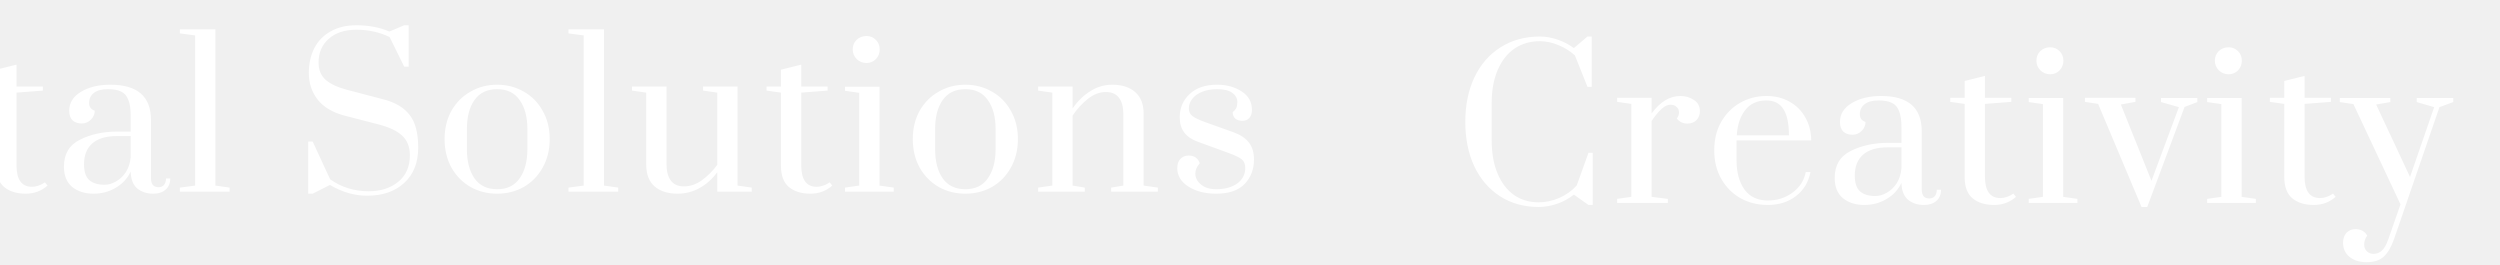
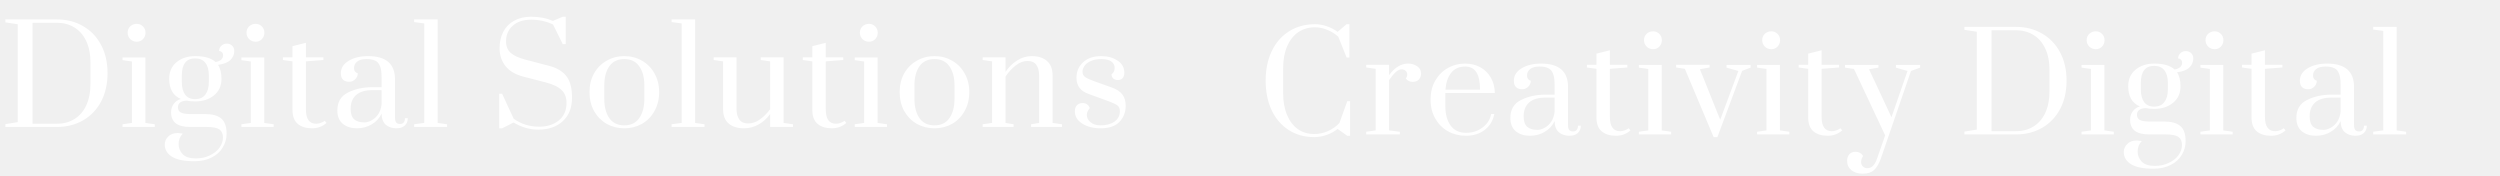
- <svg xmlns="http://www.w3.org/2000/svg" width="887" height="94" viewBox="0 0 887 94" fill="none">
-   <path d="M545.952 73.44C540.72 73.44 536.136 72.168 532.2 69.624C528.264 67.08 525.216 63.528 523.056 58.968C520.944 54.408 519.888 49.152 519.888 43.2C519.888 37.248 520.968 31.992 523.128 27.432C525.336 22.824 528.432 19.272 532.416 16.776C536.448 14.232 541.08 12.96 546.312 12.96C548.376 12.96 550.464 13.32 552.576 14.04C554.736 14.76 556.68 15.768 558.408 17.064L563.232 12.96H564.744V30.816H563.232L558.768 19.656C557.088 18.12 555.12 16.896 552.864 15.984C550.656 15.072 548.472 14.616 546.312 14.616C542.952 14.616 539.976 15.48 537.384 17.208C534.84 18.936 532.848 21.456 531.408 24.768C529.968 28.08 529.248 32.016 529.248 36.576V49.752C529.248 54.312 529.944 58.248 531.336 61.56C532.728 64.872 534.672 67.416 537.168 69.192C539.664 70.92 542.592 71.784 545.952 71.784C548.4 71.784 550.848 71.256 553.296 70.2C555.744 69.096 557.784 67.632 559.416 65.808L563.592 54.216H565.104V72.72H563.592L558.408 69.048C556.68 70.44 554.712 71.52 552.504 72.288C550.296 73.056 548.112 73.44 545.952 73.44ZM573.752 70.56L578.792 69.84V36.864L573.752 36.144V34.704H585.992V40.248C589.016 36.12 592.424 34.056 596.216 34.056C598.04 34.056 599.648 34.536 601.04 35.496C602.432 36.408 603.128 37.728 603.128 39.456C603.128 40.704 602.72 41.76 601.904 42.624C601.088 43.44 600.008 43.848 598.664 43.848C597.128 43.848 595.88 43.248 594.92 42.048C595.448 41.376 595.712 40.656 595.712 39.888C595.712 39.072 595.424 38.424 594.848 37.944C594.32 37.416 593.6 37.152 592.688 37.152C591.68 37.152 590.648 37.632 589.592 38.592C588.536 39.504 587.336 40.944 585.992 42.912V69.84L591.752 70.56V72H573.752V70.56ZM627.221 72.72C623.669 72.72 620.453 71.928 617.573 70.344C614.693 68.712 612.413 66.432 610.733 63.504C609.053 60.576 608.213 57.192 608.213 53.352C608.213 49.512 609.029 46.152 610.661 43.272C612.341 40.344 614.573 38.088 617.357 36.504C620.189 34.872 623.333 34.056 626.789 34.056C629.813 34.056 632.525 34.728 634.925 36.072C637.325 37.416 639.197 39.288 640.541 41.688C641.885 44.04 642.581 46.752 642.629 49.824H616.133V56.952C616.133 61.176 617.069 64.608 618.941 67.248C620.861 69.84 623.621 71.136 627.221 71.136C630.533 71.136 633.461 70.2 636.005 68.328C638.549 66.456 640.109 64.032 640.685 61.056H642.341C641.669 64.608 639.965 67.44 637.229 69.552C634.493 71.664 631.157 72.72 627.221 72.72ZM634.709 48.024C634.709 43.848 634.061 40.752 632.765 38.736C631.469 36.672 629.453 35.64 626.717 35.64C623.501 35.64 621.005 36.768 619.229 39.024C617.453 41.28 616.445 44.28 616.205 48.024H634.709ZM661.46 72.72C658.388 72.72 655.868 71.928 653.9 70.344C651.932 68.712 650.948 66.312 650.948 63.144C650.948 58.632 652.844 55.44 656.636 53.568C660.428 51.648 664.82 50.688 669.812 50.688H674.636V45.144C674.636 42.648 674.348 40.728 673.772 39.384C673.244 37.992 672.404 37.032 671.252 36.504C670.1 35.928 668.54 35.64 666.572 35.64C664.316 35.64 662.636 36.096 661.532 37.008C660.428 37.872 659.876 39.048 659.876 40.536C659.876 41.928 660.548 42.84 661.892 43.272C661.892 44.472 661.436 45.528 660.524 46.44C659.612 47.352 658.532 47.808 657.284 47.808C655.94 47.808 654.86 47.448 654.044 46.728C653.228 45.96 652.82 44.808 652.82 43.272C652.82 40.488 654.212 38.256 656.996 36.576C659.78 34.896 663.26 34.056 667.436 34.056C677.036 34.056 681.836 38.232 681.836 46.584V67.176C681.836 68.232 682.052 69.048 682.484 69.624C682.964 70.152 683.636 70.416 684.5 70.416C685.316 70.416 685.964 70.152 686.444 69.624C686.924 69.048 687.164 68.28 687.164 67.32H688.676C688.676 69 688.124 70.32 687.02 71.28C685.964 72.24 684.476 72.72 682.556 72.72C680.348 72.72 678.476 72.096 676.94 70.848C675.452 69.552 674.684 67.56 674.636 64.872C673.484 67.32 671.708 69.24 669.308 70.632C666.956 72.024 664.34 72.72 661.46 72.72ZM665.42 69.552C666.716 69.552 668.036 69.168 669.38 68.4C670.772 67.632 671.948 66.528 672.908 65.088C673.868 63.6 674.444 61.824 674.636 59.76V52.272H669.812C665.876 52.272 662.924 53.16 660.956 54.936C659.036 56.664 658.076 59.112 658.076 62.28C658.076 64.92 658.7 66.792 659.948 67.896C661.196 69 663.02 69.552 665.42 69.552ZM707.496 72.72C704.328 72.72 701.784 71.928 699.864 70.344C697.992 68.76 697.056 66.24 697.056 62.784V36.864L691.944 36.144V34.704H697.056V28.728L704.256 26.928V34.704H713.616V36.144L704.256 36.864V62.64C704.256 67.728 706.08 70.272 709.728 70.272C710.496 70.272 711.216 70.152 711.888 69.912C712.608 69.672 713.16 69.432 713.544 69.192C713.976 68.952 714.24 68.784 714.336 68.688L715.272 69.84C713.112 71.76 710.52 72.72 707.496 72.72ZM727.417 26.352C726.073 26.352 724.921 25.896 723.961 24.984C723.001 24.024 722.521 22.872 722.521 21.528C722.521 20.184 722.977 19.056 723.889 18.144C724.849 17.232 726.025 16.776 727.417 16.776C728.713 16.776 729.817 17.232 730.729 18.144C731.641 19.056 732.097 20.184 732.097 21.528C732.097 22.872 731.641 24.024 730.729 24.984C729.817 25.896 728.713 26.352 727.417 26.352ZM719.785 72V70.56L724.825 69.84V36.936L719.785 36.216V34.776H732.025V69.84L737.065 70.56V72H719.785ZM759.821 73.44L744.413 36.864L739.733 36.144V34.704H757.661V36.144L752.477 37.08L763.349 64.152L773.069 38.016L766.733 36.216V34.776H779.621V36.216L775.085 37.944L761.837 73.44H759.821ZM790.729 26.352C789.385 26.352 788.233 25.896 787.273 24.984C786.313 24.024 785.833 22.872 785.833 21.528C785.833 20.184 786.289 19.056 787.201 18.144C788.161 17.232 789.337 16.776 790.729 16.776C792.025 16.776 793.129 17.232 794.041 18.144C794.953 19.056 795.409 20.184 795.409 21.528C795.409 22.872 794.953 24.024 794.041 24.984C793.129 25.896 792.025 26.352 790.729 26.352ZM783.097 72V70.56L788.137 69.84V36.936L783.097 36.216V34.776H795.337V69.84L800.377 70.56V72H783.097ZM820.901 72.72C817.733 72.72 815.189 71.928 813.269 70.344C811.397 68.76 810.461 66.24 810.461 62.784V36.864L805.349 36.144V34.704H810.461V28.728L817.661 26.928V34.704H827.021V36.144L817.661 36.864V62.64C817.661 67.728 819.485 70.272 823.133 70.272C823.901 70.272 824.621 70.152 825.293 69.912C826.013 69.672 826.565 69.432 826.949 69.192C827.381 68.952 827.645 68.784 827.741 68.688L828.677 69.84C826.517 71.76 823.925 72.72 820.901 72.72ZM839.67 93.024C837.174 93.024 835.158 92.4 833.622 91.152C832.086 89.904 831.318 88.224 831.318 86.112C831.318 84.672 831.726 83.496 832.542 82.584C833.406 81.72 834.462 81.288 835.71 81.288C836.622 81.288 837.438 81.48 838.158 81.864C838.878 82.248 839.454 82.824 839.886 83.592C839.166 84.6 838.806 85.656 838.806 86.76C838.806 87.72 839.118 88.512 839.742 89.136C840.366 89.76 841.158 90.072 842.118 90.072C843.27 90.072 844.254 89.688 845.07 88.92C845.934 88.152 846.702 86.808 847.374 84.888L851.694 72.504L834.99 36.936L830.166 36.216V34.776H848.094V36.216L843.054 37.08L855.078 62.784L863.646 38.016L857.454 36.216V34.776H870.414V36.216L865.518 38.016L849.39 84.888C848.382 87.72 847.158 89.784 845.718 91.08C844.326 92.376 842.31 93.024 839.67 93.024ZM894.132 70.488L900.756 69.408V16.992L894.132 15.984V14.4H921.708C926.988 14.4 931.668 15.6 935.748 18C939.876 20.352 943.092 23.712 945.396 28.08C947.7 32.4 948.852 37.44 948.852 43.2C948.852 48.96 947.7 54.024 945.396 58.392C943.092 62.712 939.876 66.072 935.748 68.472C931.62 70.824 926.94 72 921.708 72H894.132V70.488ZM921.708 70.272C925.212 70.272 928.308 69.456 930.996 67.824C933.732 66.192 935.868 63.768 937.404 60.552C938.94 57.288 939.708 53.352 939.708 48.744V37.656C939.708 33.048 938.94 29.136 937.404 25.92C935.868 22.704 933.732 20.28 930.996 18.648C928.308 17.016 925.212 16.2 921.708 16.2H908.676V70.272H921.708ZM964.513 26.352C963.169 26.352 962.017 25.896 961.057 24.984C960.097 24.024 959.617 22.872 959.617 21.528C959.617 20.184 960.073 19.056 960.985 18.144C961.945 17.232 963.121 16.776 964.513 16.776C965.809 16.776 966.913 17.232 967.825 18.144C968.737 19.056 969.193 20.184 969.193 21.528C969.193 22.872 968.737 24.024 967.825 24.984C966.913 25.896 965.809 26.352 964.513 26.352ZM956.881 72V70.56L961.921 69.84V36.936L956.881 36.216V34.776H969.121V69.84L974.161 70.56V72H956.881ZM1016.72 31.32C1016.72 33.192 1016.02 34.8 1014.63 36.144C1013.24 37.488 1011.03 38.352 1008.01 38.736C1009.25 40.56 1009.88 43.056 1009.88 46.224C1009.88 49.968 1008.53 52.92 1005.85 55.08C1003.21 57.24 999.846 58.32 995.766 58.32C994.086 58.32 992.55 58.176 991.158 57.888C988.086 58.08 986.55 59.28 986.55 61.488C986.55 62.736 987.054 63.648 988.062 64.224C989.118 64.8 990.774 65.088 993.03 65.088H1001.09C1004.98 65.088 1007.86 65.88 1009.73 67.464C1011.65 69.048 1012.61 71.76 1012.61 75.6C1012.61 78.288 1011.92 80.76 1010.53 83.016C1009.18 85.272 1007.21 87.048 1004.62 88.344C1002.03 89.688 998.934 90.36 995.334 90.36C989.91 90.36 985.902 89.544 983.31 87.912C980.766 86.28 979.494 84.12 979.494 81.432C979.494 79.8 980.118 78.36 981.366 77.112C982.614 75.864 984.318 75.24 986.478 75.24C986.91 75.24 987.798 75.336 989.142 75.528C987.654 77.112 986.91 78.984 986.91 81.144C986.91 83.208 987.63 85.008 989.07 86.544C990.51 88.08 992.862 88.848 996.126 88.848C998.958 88.848 1001.48 88.296 1003.69 87.192C1005.94 86.136 1007.67 84.744 1008.87 83.016C1010.07 81.288 1010.67 79.512 1010.67 77.688C1010.67 75.672 1010.02 74.208 1008.73 73.296C1007.43 72.432 1005.13 72 1001.81 72H993.03C989.67 72 987.126 71.352 985.398 70.056C983.718 68.712 982.878 66.744 982.878 64.152C982.878 62.424 983.358 60.912 984.318 59.616C985.326 58.272 986.598 57.408 988.134 57.024C983.958 55.248 981.87 51.648 981.87 46.224C981.87 42.432 983.19 39.456 985.83 37.296C988.47 35.136 991.782 34.056 995.766 34.056C1000.81 34.056 1004.45 35.112 1006.71 37.224C1008.05 36.984 1009.06 36.552 1009.73 35.928C1010.41 35.256 1010.74 34.512 1010.74 33.696C1010.74 32.928 1010.53 32.352 1010.09 31.968C1009.66 31.536 1009.16 31.32 1008.58 31.32C1008.58 30.264 1008.97 29.352 1009.73 28.584C1010.55 27.768 1011.51 27.36 1012.61 27.36C1013.81 27.36 1014.8 27.72 1015.57 28.44C1016.33 29.16 1016.72 30.12 1016.72 31.32ZM1003.11 44.424C1003.11 41.496 1002.49 39.24 1001.24 37.656C1000.04 36.072 998.214 35.28 995.766 35.28C991.014 35.28 988.638 38.328 988.638 44.424V47.952C988.638 50.784 989.214 53.016 990.366 54.648C991.566 56.28 993.366 57.096 995.766 57.096C998.214 57.096 1000.04 56.28 1001.24 54.648C1002.49 53.016 1003.11 50.784 1003.11 47.952V44.424ZM1028.18 26.352C1026.83 26.352 1025.68 25.896 1024.72 24.984C1023.76 24.024 1023.28 22.872 1023.28 21.528C1023.28 20.184 1023.74 19.056 1024.65 18.144C1025.61 17.232 1026.79 16.776 1028.18 16.776C1029.47 16.776 1030.58 17.232 1031.49 18.144C1032.4 19.056 1032.86 20.184 1032.86 21.528C1032.86 22.872 1032.4 24.024 1031.49 24.984C1030.58 25.896 1029.47 26.352 1028.18 26.352ZM1020.55 72V70.56L1025.59 69.84V36.936L1020.55 36.216V34.776H1032.79V69.84L1037.83 70.56V72H1020.55ZM1058.35 72.72C1055.18 72.72 1052.64 71.928 1050.72 70.344C1048.85 68.76 1047.91 66.24 1047.91 62.784V36.864L1042.8 36.144V34.704H1047.91V28.728L1055.11 26.928V34.704H1064.47V36.144L1055.11 36.864V62.64C1055.11 67.728 1056.93 70.272 1060.58 70.272C1061.35 70.272 1062.07 70.152 1062.74 69.912C1063.46 69.672 1064.01 69.432 1064.4 69.192C1064.83 68.952 1065.09 68.784 1065.19 68.688L1066.13 69.84C1063.97 71.76 1061.37 72.72 1058.35 72.72ZM1082.45 72.72C1079.37 72.72 1076.85 71.928 1074.89 70.344C1072.92 68.712 1071.93 66.312 1071.93 63.144C1071.93 58.632 1073.83 55.44 1077.62 53.568C1081.41 51.648 1085.81 50.688 1090.8 50.688H1095.62V45.144C1095.62 42.648 1095.33 40.728 1094.76 39.384C1094.23 37.992 1093.39 37.032 1092.24 36.504C1091.09 35.928 1089.53 35.64 1087.56 35.64C1085.3 35.64 1083.62 36.096 1082.52 37.008C1081.41 37.872 1080.86 39.048 1080.86 40.536C1080.86 41.928 1081.53 42.84 1082.88 43.272C1082.88 44.472 1082.42 45.528 1081.51 46.44C1080.6 47.352 1079.52 47.808 1078.27 47.808C1076.93 47.808 1075.85 47.448 1075.03 46.728C1074.21 45.96 1073.81 44.808 1073.81 43.272C1073.81 40.488 1075.2 38.256 1077.98 36.576C1080.77 34.896 1084.25 34.056 1088.42 34.056C1098.02 34.056 1102.82 38.232 1102.82 46.584V67.176C1102.82 68.232 1103.04 69.048 1103.47 69.624C1103.95 70.152 1104.62 70.416 1105.49 70.416C1106.3 70.416 1106.95 70.152 1107.43 69.624C1107.91 69.048 1108.15 68.28 1108.15 67.32H1109.66C1109.66 69 1109.11 70.32 1108.01 71.28C1106.95 72.24 1105.46 72.72 1103.54 72.72C1101.33 72.72 1099.46 72.096 1097.93 70.848C1096.44 69.552 1095.67 67.56 1095.62 64.872C1094.47 67.32 1092.69 69.24 1090.29 70.632C1087.94 72.024 1085.33 72.72 1082.45 72.72ZM1086.41 69.552C1087.7 69.552 1089.02 69.168 1090.37 68.4C1091.76 67.632 1092.93 66.528 1093.89 65.088C1094.85 63.6 1095.43 61.824 1095.62 59.76V52.272H1090.8C1086.86 52.272 1083.91 53.16 1081.94 54.936C1080.02 56.664 1079.06 59.112 1079.06 62.28C1079.06 64.92 1079.69 66.792 1080.93 67.896C1082.18 69 1084.01 69.552 1086.41 69.552ZM1113.07 72V70.56L1118.47 69.84V16.56L1113.07 15.84V14.4H1125.67V69.84L1130.71 70.56V72H1113.07Z" fill="white" />
-   <path d="M-155.12 66.488L-148.496 65.408V12.992L-155.12 11.984V10.4H-127.544C-122.264 10.4 -117.584 11.6 -113.504 14C-109.376 16.352 -106.16 19.712 -103.856 24.08C-101.552 28.4 -100.4 33.44 -100.4 39.2C-100.4 44.96 -101.552 50.024 -103.856 54.392C-106.16 58.712 -109.376 62.072 -113.504 64.472C-117.632 66.824 -122.312 68 -127.544 68H-155.12V66.488ZM-127.544 66.272C-124.04 66.272 -120.944 65.456 -118.256 63.824C-115.52 62.192 -113.384 59.768 -111.848 56.552C-110.312 53.288 -109.544 49.352 -109.544 44.744V33.656C-109.544 29.048 -110.312 25.136 -111.848 21.92C-113.384 18.704 -115.52 16.28 -118.256 14.648C-120.944 13.016 -124.04 12.2 -127.544 12.2H-140.576V66.272H-127.544ZM-84.739 22.352C-86.083 22.352 -87.235 21.896 -88.195 20.984C-89.155 20.024 -89.635 18.872 -89.635 17.528C-89.635 16.184 -89.179 15.056 -88.267 14.144C-87.307 13.232 -86.131 12.776 -84.739 12.776C-83.443 12.776 -82.339 13.232 -81.427 14.144C-80.515 15.056 -80.059 16.184 -80.059 17.528C-80.059 18.872 -80.515 20.024 -81.427 20.984C-82.339 21.896 -83.443 22.352 -84.739 22.352ZM-92.371 68V66.56L-87.331 65.84V32.936L-92.371 32.216V30.776H-80.131V65.84L-75.091 66.56V68H-92.371ZM-32.534 27.32C-32.534 29.192 -33.23 30.8 -34.622 32.144C-36.014 33.488 -38.222 34.352 -41.246 34.736C-39.998 36.56 -39.374 39.056 -39.374 42.224C-39.374 45.968 -40.718 48.92 -43.406 51.08C-46.046 53.24 -49.406 54.32 -53.486 54.32C-55.166 54.32 -56.702 54.176 -58.094 53.888C-61.166 54.08 -62.702 55.28 -62.702 57.488C-62.702 58.736 -62.198 59.648 -61.19 60.224C-60.134 60.8 -58.478 61.088 -56.222 61.088H-48.158C-44.27 61.088 -41.39 61.88 -39.518 63.464C-37.598 65.048 -36.638 67.76 -36.638 71.6C-36.638 74.288 -37.334 76.76 -38.726 79.016C-40.07 81.272 -42.038 83.048 -44.63 84.344C-47.222 85.688 -50.318 86.36 -53.918 86.36C-59.342 86.36 -63.35 85.544 -65.942 83.912C-68.486 82.28 -69.758 80.12 -69.758 77.432C-69.758 75.8 -69.134 74.36 -67.886 73.112C-66.638 71.864 -64.934 71.24 -62.774 71.24C-62.342 71.24 -61.454 71.336 -60.11 71.528C-61.598 73.112 -62.342 74.984 -62.342 77.144C-62.342 79.208 -61.622 81.008 -60.182 82.544C-58.742 84.08 -56.39 84.848 -53.126 84.848C-50.294 84.848 -47.774 84.296 -45.566 83.192C-43.31 82.136 -41.582 80.744 -40.382 79.016C-39.182 77.288 -38.582 75.512 -38.582 73.688C-38.582 71.672 -39.23 70.208 -40.526 69.296C-41.822 68.432 -44.126 68 -47.438 68H-56.222C-59.582 68 -62.126 67.352 -63.854 66.056C-65.534 64.712 -66.374 62.744 -66.374 60.152C-66.374 58.424 -65.894 56.912 -64.934 55.616C-63.926 54.272 -62.654 53.408 -61.118 53.024C-65.294 51.248 -67.382 47.648 -67.382 42.224C-67.382 38.432 -66.062 35.456 -63.422 33.296C-60.782 31.136 -57.47 30.056 -53.486 30.056C-48.446 30.056 -44.798 31.112 -42.542 33.224C-41.198 32.984 -40.19 32.552 -39.518 31.928C-38.846 31.256 -38.51 30.512 -38.51 29.696C-38.51 28.928 -38.726 28.352 -39.158 27.968C-39.59 27.536 -40.094 27.32 -40.67 27.32C-40.67 26.264 -40.286 25.352 -39.518 24.584C-38.702 23.768 -37.742 23.36 -36.638 23.36C-35.438 23.36 -34.454 23.72 -33.686 24.44C-32.918 25.16 -32.534 26.12 -32.534 27.32ZM-46.142 40.424C-46.142 37.496 -46.766 35.24 -48.014 33.656C-49.214 32.072 -51.038 31.28 -53.486 31.28C-58.238 31.28 -60.614 34.328 -60.614 40.424V43.952C-60.614 46.784 -60.038 49.016 -58.886 50.648C-57.686 52.28 -55.886 53.096 -53.486 53.096C-51.038 53.096 -49.214 52.28 -48.014 50.648C-46.766 49.016 -46.142 46.784 -46.142 43.952V40.424ZM-21.075 22.352C-22.419 22.352 -23.571 21.896 -24.531 20.984C-25.491 20.024 -25.971 18.872 -25.971 17.528C-25.971 16.184 -25.515 15.056 -24.603 14.144C-23.643 13.232 -22.467 12.776 -21.075 12.776C-19.779 12.776 -18.675 13.232 -17.763 14.144C-16.851 15.056 -16.395 16.184 -16.395 17.528C-16.395 18.872 -16.851 20.024 -17.763 20.984C-18.675 21.896 -19.779 22.352 -21.075 22.352ZM-28.707 68V66.56L-23.667 65.84V32.936L-28.707 32.216V30.776H-16.467V65.84L-11.427 66.56V68H-28.707ZM9.097 68.72C5.929 68.72 3.385 67.928 1.465 66.344C-0.407 64.76 -1.343 62.24 -1.343 58.784V32.864L-6.455 32.144V30.704H-1.343V24.728L5.857 22.928V30.704H15.217V32.144L5.857 32.864V58.64C5.857 63.728 7.681 66.272 11.329 66.272C12.097 66.272 12.817 66.152 13.489 65.912C14.209 65.672 14.761 65.432 15.145 65.192C15.577 64.952 15.841 64.784 15.937 64.688L16.873 65.84C14.713 67.76 12.121 68.72 9.097 68.72ZM33.194 68.72C30.122 68.72 27.602 67.928 25.634 66.344C23.666 64.712 22.682 62.312 22.682 59.144C22.682 54.632 24.578 51.44 28.37 49.568C32.162 47.648 36.554 46.688 41.546 46.688H46.37V41.144C46.37 38.648 46.082 36.728 45.506 35.384C44.978 33.992 44.138 33.032 42.986 32.504C41.834 31.928 40.274 31.64 38.306 31.64C36.05 31.64 34.37 32.096 33.266 33.008C32.162 33.872 31.61 35.048 31.61 36.536C31.61 37.928 32.282 38.84 33.626 39.272C33.626 40.472 33.17 41.528 32.258 42.44C31.346 43.352 30.266 43.808 29.018 43.808C27.674 43.808 26.594 43.448 25.778 42.728C24.962 41.96 24.554 40.808 24.554 39.272C24.554 36.488 25.946 34.256 28.73 32.576C31.514 30.896 34.994 30.056 39.17 30.056C48.77 30.056 53.57 34.232 53.57 42.584V63.176C53.57 64.232 53.786 65.048 54.218 65.624C54.698 66.152 55.37 66.416 56.234 66.416C57.05 66.416 57.698 66.152 58.178 65.624C58.658 65.048 58.898 64.28 58.898 63.32H60.41C60.41 65 59.858 66.32 58.754 67.28C57.698 68.24 56.21 68.72 54.29 68.72C52.082 68.72 50.21 68.096 48.674 66.848C47.186 65.552 46.418 63.56 46.37 60.872C45.218 63.32 43.442 65.24 41.042 66.632C38.69 68.024 36.074 68.72 33.194 68.72ZM37.154 65.552C38.45 65.552 39.77 65.168 41.114 64.4C42.506 63.632 43.682 62.528 44.642 61.088C45.602 59.6 46.178 57.824 46.37 55.76V48.272H41.546C37.61 48.272 34.658 49.16 32.69 50.936C30.77 52.664 29.81 55.112 29.81 58.28C29.81 60.92 30.434 62.792 31.682 63.896C32.93 65 34.754 65.552 37.154 65.552ZM63.822 68V66.56L69.222 65.84V12.56L63.822 11.84V10.4H76.422V65.84L81.462 66.56V68H63.822ZM130.234 69.44C125.77 69.44 121.378 68.168 117.058 65.624L110.938 68.72H109.354V50.216H110.938L117.13 63.608C121.114 66.44 125.674 67.856 130.81 67.856C135.034 67.856 138.514 66.752 141.25 64.544C144.034 62.288 145.426 59.144 145.426 55.112C145.426 52.184 144.538 49.88 142.762 48.2C140.986 46.472 138.106 45.104 134.122 44.096L122.17 41C117.994 39.896 114.85 38.024 112.738 35.384C110.626 32.696 109.57 29.528 109.57 25.88C109.57 22.568 110.218 19.64 111.514 17.096C112.858 14.504 114.802 12.512 117.346 11.12C119.89 9.68 122.914 8.96 126.418 8.96C130.786 8.96 134.698 9.704 138.154 11.192L143.41 8.96H144.994V23.648H143.41L138.226 13.136C134.626 11.408 130.714 10.544 126.49 10.544C122.314 10.544 119.026 11.624 116.626 13.784C114.226 15.896 113.026 18.704 113.026 22.208C113.026 24.8 113.866 26.84 115.546 28.328C117.274 29.816 119.794 30.992 123.106 31.856L135.994 35.24C140.17 36.296 143.266 38.12 145.282 40.712C147.346 43.256 148.378 47.144 148.378 52.376C148.378 57.704 146.722 61.88 143.41 64.904C140.146 67.928 135.754 69.44 130.234 69.44ZM176.387 68.72C172.931 68.72 169.787 67.928 166.955 66.344C164.123 64.712 161.867 62.432 160.187 59.504C158.555 56.528 157.739 53.144 157.739 49.352C157.739 45.56 158.555 42.2 160.187 39.272C161.867 36.344 164.123 34.088 166.955 32.504C169.787 30.872 172.931 30.056 176.387 30.056C179.843 30.056 182.987 30.872 185.819 32.504C188.651 34.088 190.883 36.344 192.515 39.272C194.195 42.2 195.035 45.56 195.035 49.352C195.035 53.144 194.195 56.528 192.515 59.504C190.883 62.432 188.651 64.712 185.819 66.344C182.987 67.928 179.843 68.72 176.387 68.72ZM176.387 67.136C179.939 67.136 182.603 65.84 184.379 63.248C186.203 60.656 187.115 57.224 187.115 52.952V45.752C187.115 41.48 186.203 38.072 184.379 35.528C182.603 32.936 179.939 31.64 176.387 31.64C172.835 31.64 170.147 32.936 168.323 35.528C166.547 38.072 165.659 41.48 165.659 45.752V52.952C165.659 57.224 166.547 60.656 168.323 63.248C170.147 65.84 172.835 67.136 176.387 67.136ZM201.696 68V66.56L207.096 65.84V12.56L201.696 11.84V10.4H214.296V65.84L219.336 66.56V68H201.696ZM240.442 68.72C236.986 68.72 234.25 67.856 232.234 66.128C230.266 64.4 229.282 61.832 229.282 58.424V32.864L224.242 32.144V30.704H236.482V58.28C236.482 60.728 236.986 62.648 237.994 64.04C239.002 65.432 240.562 66.128 242.674 66.128C244.882 66.128 246.994 65.408 249.01 63.968C251.074 62.48 252.898 60.656 254.482 58.496V32.864L249.442 32.144V30.704H261.682V65.84L266.722 66.56V68H254.482V61.088C252.754 63.488 250.666 65.36 248.218 66.704C245.818 68.048 243.226 68.72 240.442 68.72ZM287.518 68.72C284.35 68.72 281.806 67.928 279.886 66.344C278.014 64.76 277.078 62.24 277.078 58.784V32.864L271.966 32.144V30.704H277.078V24.728L284.278 22.928V30.704H293.638V32.144L284.278 32.864V58.64C284.278 63.728 286.102 66.272 289.75 66.272C290.518 66.272 291.238 66.152 291.91 65.912C292.63 65.672 293.182 65.432 293.566 65.192C293.998 64.952 294.262 64.784 294.358 64.688L295.294 65.84C293.134 67.76 290.542 68.72 287.518 68.72ZM307.439 22.352C306.095 22.352 304.943 21.896 303.983 20.984C303.023 20.024 302.543 18.872 302.543 17.528C302.543 16.184 302.999 15.056 303.911 14.144C304.871 13.232 306.047 12.776 307.439 12.776C308.735 12.776 309.839 13.232 310.751 14.144C311.663 15.056 312.119 16.184 312.119 17.528C312.119 18.872 311.663 20.024 310.751 20.984C309.839 21.896 308.735 22.352 307.439 22.352ZM299.807 68V66.56L304.847 65.84V32.936L299.807 32.216V30.776H312.047V65.84L317.087 66.56V68H299.807ZM342.507 68.72C339.051 68.72 335.907 67.928 333.075 66.344C330.243 64.712 327.987 62.432 326.307 59.504C324.675 56.528 323.859 53.144 323.859 49.352C323.859 45.56 324.675 42.2 326.307 39.272C327.987 36.344 330.243 34.088 333.075 32.504C335.907 30.872 339.051 30.056 342.507 30.056C345.963 30.056 349.107 30.872 351.939 32.504C354.771 34.088 357.003 36.344 358.635 39.272C360.315 42.2 361.155 45.56 361.155 49.352C361.155 53.144 360.315 56.528 358.635 59.504C357.003 62.432 354.771 64.712 351.939 66.344C349.107 67.928 345.963 68.72 342.507 68.72ZM342.507 67.136C346.059 67.136 348.723 65.84 350.499 63.248C352.323 60.656 353.235 57.224 353.235 52.952V45.752C353.235 41.48 352.323 38.072 350.499 35.528C348.723 32.936 346.059 31.64 342.507 31.64C338.955 31.64 336.267 32.936 334.443 35.528C332.667 38.072 331.779 41.48 331.779 45.752V52.952C331.779 57.224 332.667 60.656 334.443 63.248C336.267 65.84 338.955 67.136 342.507 67.136ZM368.321 66.56L373.361 65.84V32.864L368.321 32.144V30.704H380.561V38.48C382.337 35.888 384.425 33.848 386.825 32.36C389.225 30.824 391.817 30.056 394.601 30.056C398.057 30.056 400.769 30.92 402.737 32.648C404.753 34.376 405.761 36.944 405.761 40.352V65.84L410.801 66.56V68H394.241V66.56L398.561 65.84V40.496C398.561 38 398.057 36.08 397.049 34.736C396.041 33.344 394.481 32.648 392.369 32.648C390.161 32.648 388.025 33.464 385.961 35.096C383.945 36.68 382.145 38.648 380.561 41V65.84L384.881 66.56V68H368.321V66.56ZM431.52 68.72C427.584 68.72 424.296 67.88 421.656 66.2C419.016 64.52 417.696 62.336 417.696 59.648C417.696 58.256 418.056 57.176 418.776 56.408C419.544 55.592 420.552 55.184 421.8 55.184C422.76 55.184 423.576 55.424 424.248 55.904C424.92 56.384 425.4 57.056 425.688 57.92C424.632 59.072 424.104 60.296 424.104 61.592C424.104 63.08 424.776 64.376 426.12 65.48C427.464 66.584 429.264 67.136 431.52 67.136C434.544 67.136 437.016 66.464 438.936 65.12C440.856 63.728 441.816 61.88 441.816 59.576C441.816 58.232 441.408 57.224 440.592 56.552C439.776 55.88 438.192 55.112 435.84 54.248L424.968 50.288C420.696 48.752 418.56 45.896 418.56 41.72C418.56 38.312 419.736 35.528 422.088 33.368C424.44 31.16 427.68 30.056 431.808 30.056C435.216 30.056 438.12 30.848 440.52 32.432C442.968 33.968 444.192 36.176 444.192 39.056C444.192 40.208 443.88 41.144 443.256 41.864C442.632 42.536 441.816 42.872 440.808 42.872C439.8 42.872 438.96 42.608 438.288 42.08C437.664 41.504 437.352 40.736 437.352 39.776C437.976 39.296 438.408 38.792 438.648 38.264C438.888 37.688 439.008 37.016 439.008 36.248C439.008 34.904 438.408 33.8 437.208 32.936C436.056 32.072 434.256 31.64 431.808 31.64C429.696 31.64 427.872 31.976 426.336 32.648C424.848 33.272 423.72 34.112 422.952 35.168C422.184 36.224 421.8 37.304 421.8 38.408C421.8 39.56 422.208 40.472 423.024 41.144C423.888 41.816 425.448 42.56 427.704 43.376L437.784 46.976C440.136 47.84 441.912 49.04 443.112 50.576C444.312 52.112 444.912 54.104 444.912 56.552C444.912 60.056 443.808 62.96 441.6 65.264C439.392 67.568 436.032 68.72 431.52 68.72Z" fill="white" />
+ <svg xmlns="http://www.w3.org/2000/svg" width="1339" height="94" viewBox="0 0 1339 94" fill="none">
+   <path d="M703.952 73.44C698.72 73.44 694.136 72.168 690.2 69.624C686.264 67.08 683.216 63.528 681.056 58.968C678.944 54.408 677.888 49.152 677.888 43.2C677.888 37.248 678.968 31.992 681.128 27.432C683.336 22.824 686.432 19.272 690.416 16.776C694.448 14.232 699.08 12.96 704.312 12.96C706.376 12.96 708.464 13.32 710.576 14.04C712.736 14.76 714.68 15.768 716.408 17.064L721.232 12.96H722.744V30.816H721.232L716.768 19.656C715.088 18.12 713.12 16.896 710.864 15.984C708.656 15.072 706.472 14.616 704.312 14.616C700.952 14.616 697.976 15.48 695.384 17.208C692.84 18.936 690.848 21.456 689.408 24.768C687.968 28.08 687.248 32.016 687.248 36.576V49.752C687.248 54.312 687.944 58.248 689.336 61.56C690.728 64.872 692.672 67.416 695.168 69.192C697.664 70.92 700.592 71.784 703.952 71.784C706.4 71.784 708.848 71.256 711.296 70.2C713.744 69.096 715.784 67.632 717.416 65.808L721.592 54.216H723.104V72.72H721.592L716.408 69.048C714.68 70.44 712.712 71.52 710.504 72.288C708.296 73.056 706.112 73.44 703.952 73.44ZM731.752 70.56L736.792 69.84V36.864L731.752 36.144V34.704H743.992V40.248C747.016 36.12 750.424 34.056 754.216 34.056C756.04 34.056 757.648 34.536 759.04 35.496C760.432 36.408 761.128 37.728 761.128 39.456C761.128 40.704 760.72 41.76 759.904 42.624C759.088 43.44 758.008 43.848 756.664 43.848C755.128 43.848 753.88 43.248 752.92 42.048C753.448 41.376 753.712 40.656 753.712 39.888C753.712 39.072 753.424 38.424 752.848 37.944C752.32 37.416 751.6 37.152 750.688 37.152C749.68 37.152 748.648 37.632 747.592 38.592C746.536 39.504 745.336 40.944 743.992 42.912V69.84L749.752 70.56V72H731.752V70.56ZM785.221 72.72C781.669 72.72 778.453 71.928 775.573 70.344C772.693 68.712 770.413 66.432 768.733 63.504C767.053 60.576 766.213 57.192 766.213 53.352C766.213 49.512 767.029 46.152 768.661 43.272C770.341 40.344 772.573 38.088 775.357 36.504C778.189 34.872 781.333 34.056 784.789 34.056C787.813 34.056 790.525 34.728 792.925 36.072C795.325 37.416 797.197 39.288 798.541 41.688C799.885 44.04 800.581 46.752 800.629 49.824H774.133V56.952C774.133 61.176 775.069 64.608 776.941 67.248C778.861 69.84 781.621 71.136 785.221 71.136C788.533 71.136 791.461 70.2 794.005 68.328C796.549 66.456 798.109 64.032 798.685 61.056H800.341C799.669 64.608 797.965 67.44 795.229 69.552C792.493 71.664 789.157 72.72 785.221 72.72ZM792.709 48.024C792.709 43.848 792.061 40.752 790.765 38.736C789.469 36.672 787.453 35.64 784.717 35.64C781.501 35.64 779.005 36.768 777.229 39.024C775.453 41.28 774.445 44.28 774.205 48.024H792.709ZM819.46 72.72C816.388 72.72 813.868 71.928 811.9 70.344C809.932 68.712 808.948 66.312 808.948 63.144C808.948 58.632 810.844 55.44 814.636 53.568C818.428 51.648 822.82 50.688 827.812 50.688H832.636V45.144C832.636 42.648 832.348 40.728 831.772 39.384C831.244 37.992 830.404 37.032 829.252 36.504C828.1 35.928 826.54 35.64 824.572 35.64C822.316 35.64 820.636 36.096 819.532 37.008C818.428 37.872 817.876 39.048 817.876 40.536C817.876 41.928 818.548 42.84 819.892 43.272C819.892 44.472 819.436 45.528 818.524 46.44C817.612 47.352 816.532 47.808 815.284 47.808C813.94 47.808 812.86 47.448 812.044 46.728C811.228 45.96 810.82 44.808 810.82 43.272C810.82 40.488 812.212 38.256 814.996 36.576C817.78 34.896 821.26 34.056 825.436 34.056C835.036 34.056 839.836 38.232 839.836 46.584V67.176C839.836 68.232 840.052 69.048 840.484 69.624C840.964 70.152 841.636 70.416 842.5 70.416C843.316 70.416 843.964 70.152 844.444 69.624C844.924 69.048 845.164 68.28 845.164 67.32H846.676C846.676 69 846.124 70.32 845.02 71.28C843.964 72.24 842.476 72.72 840.556 72.72C838.348 72.72 836.476 72.096 834.94 70.848C833.452 69.552 832.684 67.56 832.636 64.872C831.484 67.32 829.708 69.24 827.308 70.632C824.956 72.024 822.34 72.72 819.46 72.72ZM823.42 69.552C824.716 69.552 826.036 69.168 827.38 68.4C828.772 67.632 829.948 66.528 830.908 65.088C831.868 63.6 832.444 61.824 832.636 59.76V52.272H827.812C823.876 52.272 820.924 53.16 818.956 54.936C817.036 56.664 816.076 59.112 816.076 62.28C816.076 64.92 816.7 66.792 817.948 67.896C819.196 69 821.02 69.552 823.42 69.552ZM865.496 72.72C862.328 72.72 859.784 71.928 857.864 70.344C855.992 68.76 855.056 66.24 855.056 62.784V36.864L849.944 36.144V34.704H855.056V28.728L862.256 26.928V34.704H871.616V36.144L862.256 36.864V62.64C862.256 67.728 864.08 70.272 867.728 70.272C868.496 70.272 869.216 70.152 869.888 69.912C870.608 69.672 871.16 69.432 871.544 69.192C871.976 68.952 872.24 68.784 872.336 68.688L873.272 69.84C871.112 71.76 868.52 72.72 865.496 72.72ZM885.417 26.352C884.073 26.352 882.921 25.896 881.961 24.984C881.001 24.024 880.521 22.872 880.521 21.528C880.521 20.184 880.977 19.056 881.889 18.144C882.849 17.232 884.025 16.776 885.417 16.776C886.713 16.776 887.817 17.232 888.729 18.144C889.641 19.056 890.097 20.184 890.097 21.528C890.097 22.872 889.641 24.024 888.729 24.984C887.817 25.896 886.713 26.352 885.417 26.352ZM877.785 72V70.56L882.825 69.84V36.936L877.785 36.216V34.776H890.025V69.84L895.065 70.56V72H877.785ZM917.821 73.44L902.413 36.864L897.733 36.144V34.704H915.661V36.144L910.477 37.08L921.349 64.152L931.069 38.016L924.733 36.216V34.776H937.621V36.216L933.085 37.944L919.837 73.44H917.821ZM948.729 26.352C947.385 26.352 946.233 25.896 945.273 24.984C944.313 24.024 943.833 22.872 943.833 21.528C943.833 20.184 944.289 19.056 945.201 18.144C946.161 17.232 947.337 16.776 948.729 16.776C950.025 16.776 951.129 17.232 952.041 18.144C952.953 19.056 953.409 20.184 953.409 21.528C953.409 22.872 952.953 24.024 952.041 24.984C951.129 25.896 950.025 26.352 948.729 26.352ZM941.097 72V70.56L946.137 69.84V36.936L941.097 36.216V34.776H953.337V69.84L958.377 70.56V72H941.097ZM978.901 72.72C975.733 72.72 973.189 71.928 971.269 70.344C969.397 68.76 968.461 66.24 968.461 62.784V36.864L963.349 36.144V34.704H968.461V28.728L975.661 26.928V34.704H985.021V36.144L975.661 36.864V62.64C975.661 67.728 977.485 70.272 981.133 70.272C981.901 70.272 982.621 70.152 983.293 69.912C984.013 69.672 984.565 69.432 984.949 69.192C985.381 68.952 985.645 68.784 985.741 68.688L986.677 69.84C984.517 71.76 981.925 72.72 978.901 72.72ZM997.67 93.024C995.174 93.024 993.158 92.4 991.622 91.152C990.086 89.904 989.318 88.224 989.318 86.112C989.318 84.672 989.726 83.496 990.542 82.584C991.406 81.72 992.462 81.288 993.71 81.288C994.622 81.288 995.438 81.48 996.158 81.864C996.878 82.248 997.454 82.824 997.886 83.592C997.166 84.6 996.806 85.656 996.806 86.76C996.806 87.72 997.118 88.512 997.742 89.136C998.366 89.76 999.158 90.072 1000.12 90.072C1001.27 90.072 1002.25 89.688 1003.07 88.92C1003.93 88.152 1004.7 86.808 1005.37 84.888L1009.69 72.504L992.99 36.936L988.166 36.216V34.776H1006.09V36.216L1001.05 37.08L1013.08 62.784L1021.65 38.016L1015.45 36.216V34.776H1028.41V36.216L1023.52 38.016L1007.39 84.888C1006.38 87.72 1005.16 89.784 1003.72 91.08C1002.33 92.376 1000.31 93.024 997.67 93.024ZM1052.13 70.488L1058.76 69.408V16.992L1052.13 15.984V14.4H1079.71C1084.99 14.4 1089.67 15.6 1093.75 18C1097.88 20.352 1101.09 23.712 1103.4 28.08C1105.7 32.4 1106.85 37.44 1106.85 43.2C1106.85 48.96 1105.7 54.024 1103.4 58.392C1101.09 62.712 1097.88 66.072 1093.75 68.472C1089.62 70.824 1084.94 72 1079.71 72H1052.13V70.488ZM1079.71 70.272C1083.21 70.272 1086.31 69.456 1089 67.824C1091.73 66.192 1093.87 63.768 1095.4 60.552C1096.94 57.288 1097.71 53.352 1097.71 48.744V37.656C1097.71 33.048 1096.94 29.136 1095.4 25.92C1093.87 22.704 1091.73 20.28 1089 18.648C1086.31 17.016 1083.21 16.2 1079.71 16.2H1066.68V70.272H1079.71ZM1122.51 26.352C1121.17 26.352 1120.02 25.896 1119.06 24.984C1118.1 24.024 1117.62 22.872 1117.62 21.528C1117.62 20.184 1118.07 19.056 1118.99 18.144C1119.95 17.232 1121.12 16.776 1122.51 16.776C1123.81 16.776 1124.91 17.232 1125.83 18.144C1126.74 19.056 1127.19 20.184 1127.19 21.528C1127.19 22.872 1126.74 24.024 1125.83 24.984C1124.91 25.896 1123.81 26.352 1122.51 26.352ZM1114.88 72V70.56L1119.92 69.84V36.936L1114.88 36.216V34.776H1127.12V69.84L1132.16 70.56V72H1114.88ZM1174.72 31.32C1174.72 33.192 1174.02 34.8 1172.63 36.144C1171.24 37.488 1169.03 38.352 1166.01 38.736C1167.25 40.56 1167.88 43.056 1167.88 46.224C1167.88 49.968 1166.53 52.92 1163.85 55.08C1161.21 57.24 1157.85 58.32 1153.77 58.32C1152.09 58.32 1150.55 58.176 1149.16 57.888C1146.09 58.08 1144.55 59.28 1144.55 61.488C1144.55 62.736 1145.05 63.648 1146.06 64.224C1147.12 64.8 1148.77 65.088 1151.03 65.088H1159.09C1162.98 65.088 1165.86 65.88 1167.73 67.464C1169.65 69.048 1170.61 71.76 1170.61 75.6C1170.61 78.288 1169.92 80.76 1168.53 83.016C1167.18 85.272 1165.21 87.048 1162.62 88.344C1160.03 89.688 1156.93 90.36 1153.33 90.36C1147.91 90.36 1143.9 89.544 1141.31 87.912C1138.77 86.28 1137.49 84.12 1137.49 81.432C1137.49 79.8 1138.12 78.36 1139.37 77.112C1140.61 75.864 1142.32 75.24 1144.48 75.24C1144.91 75.24 1145.8 75.336 1147.14 75.528C1145.65 77.112 1144.91 78.984 1144.91 81.144C1144.91 83.208 1145.63 85.008 1147.07 86.544C1148.51 88.08 1150.86 88.848 1154.13 88.848C1156.96 88.848 1159.48 88.296 1161.69 87.192C1163.94 86.136 1165.67 84.744 1166.87 83.016C1168.07 81.288 1168.67 79.512 1168.67 77.688C1168.67 75.672 1168.02 74.208 1166.73 73.296C1165.43 72.432 1163.13 72 1159.81 72H1151.03C1147.67 72 1145.13 71.352 1143.4 70.056C1141.72 68.712 1140.88 66.744 1140.88 64.152C1140.88 62.424 1141.36 60.912 1142.32 59.616C1143.33 58.272 1144.6 57.408 1146.13 57.024C1141.96 55.248 1139.87 51.648 1139.87 46.224C1139.87 42.432 1141.19 39.456 1143.83 37.296C1146.47 35.136 1149.78 34.056 1153.77 34.056C1158.81 34.056 1162.45 35.112 1164.71 37.224C1166.05 36.984 1167.06 36.552 1167.73 35.928C1168.41 35.256 1168.74 34.512 1168.74 33.696C1168.74 32.928 1168.53 32.352 1168.09 31.968C1167.66 31.536 1167.16 31.32 1166.58 31.32C1166.58 30.264 1166.97 29.352 1167.73 28.584C1168.55 27.768 1169.51 27.36 1170.61 27.36C1171.81 27.36 1172.8 27.72 1173.57 28.44C1174.33 29.16 1174.72 30.12 1174.72 31.32ZM1161.11 44.424C1161.11 41.496 1160.49 39.24 1159.24 37.656C1158.04 36.072 1156.21 35.28 1153.77 35.28C1149.01 35.28 1146.64 38.328 1146.64 44.424V47.952C1146.64 50.784 1147.21 53.016 1148.37 54.648C1149.57 56.28 1151.37 57.096 1153.77 57.096C1156.21 57.096 1158.04 56.28 1159.24 54.648C1160.49 53.016 1161.11 50.784 1161.11 47.952V44.424ZM1186.18 26.352C1184.83 26.352 1183.68 25.896 1182.72 24.984C1181.76 24.024 1181.28 22.872 1181.28 21.528C1181.28 20.184 1181.74 19.056 1182.65 18.144C1183.61 17.232 1184.79 16.776 1186.18 16.776C1187.47 16.776 1188.58 17.232 1189.49 18.144C1190.4 19.056 1190.86 20.184 1190.86 21.528C1190.86 22.872 1190.4 24.024 1189.49 24.984C1188.58 25.896 1187.47 26.352 1186.18 26.352ZM1178.55 72V70.56L1183.59 69.84V36.936L1178.55 36.216V34.776H1190.79V69.84L1195.83 70.56V72H1178.55ZM1216.35 72.72C1213.18 72.72 1210.64 71.928 1208.72 70.344C1206.85 68.76 1205.91 66.24 1205.91 62.784V36.864L1200.8 36.144V34.704H1205.91V28.728L1213.11 26.928V34.704H1222.47V36.144L1213.11 36.864V62.64C1213.11 67.728 1214.93 70.272 1218.58 70.272C1219.35 70.272 1220.07 70.152 1220.74 69.912C1221.46 69.672 1222.01 69.432 1222.4 69.192C1222.83 68.952 1223.09 68.784 1223.19 68.688L1224.13 69.84C1221.97 71.76 1219.37 72.72 1216.35 72.72ZM1240.45 72.72C1237.37 72.72 1234.85 71.928 1232.89 70.344C1230.92 68.712 1229.93 66.312 1229.93 63.144C1229.93 58.632 1231.83 55.44 1235.62 53.568C1239.41 51.648 1243.81 50.688 1248.8 50.688H1253.62V45.144C1253.62 42.648 1253.33 40.728 1252.76 39.384C1252.23 37.992 1251.39 37.032 1250.24 36.504C1249.09 35.928 1247.53 35.64 1245.56 35.64C1243.3 35.64 1241.62 36.096 1240.52 37.008C1239.41 37.872 1238.86 39.048 1238.86 40.536C1238.86 41.928 1239.53 42.84 1240.88 43.272C1240.88 44.472 1240.42 45.528 1239.51 46.44C1238.6 47.352 1237.52 47.808 1236.27 47.808C1234.93 47.808 1233.85 47.448 1233.03 46.728C1232.21 45.96 1231.81 44.808 1231.81 43.272C1231.81 40.488 1233.2 38.256 1235.98 36.576C1238.77 34.896 1242.25 34.056 1246.42 34.056C1256.02 34.056 1260.82 38.232 1260.82 46.584V67.176C1260.82 68.232 1261.04 69.048 1261.47 69.624C1261.95 70.152 1262.62 70.416 1263.49 70.416C1264.3 70.416 1264.95 70.152 1265.43 69.624C1265.91 69.048 1266.15 68.28 1266.15 67.32H1267.66C1267.66 69 1267.11 70.32 1266.01 71.28C1264.95 72.24 1263.46 72.72 1261.54 72.72C1259.33 72.72 1257.46 72.096 1255.93 70.848C1254.44 69.552 1253.67 67.56 1253.62 64.872C1252.47 67.32 1250.69 69.24 1248.29 70.632C1245.94 72.024 1243.33 72.72 1240.45 72.72ZM1244.41 69.552C1245.7 69.552 1247.02 69.168 1248.37 68.4C1249.76 67.632 1250.93 66.528 1251.89 65.088C1252.85 63.6 1253.43 61.824 1253.62 59.76V52.272H1248.8C1244.86 52.272 1241.91 53.16 1239.94 54.936C1238.02 56.664 1237.06 59.112 1237.06 62.28C1237.06 64.92 1237.69 66.792 1238.93 67.896C1240.18 69 1242.01 69.552 1244.41 69.552ZM1271.07 72V70.56L1276.47 69.84V16.56L1271.07 15.84V14.4H1283.67V69.84L1288.71 70.56V72H1271.07Z" fill="white" />
+   <path d="M2.88 66.488L9.504 65.408V12.992L2.88 11.984V10.4H30.456C35.736 10.4 40.416 11.6 44.496 14C48.624 16.352 51.84 19.712 54.144 24.08C56.448 28.4 57.6 33.44 57.6 39.2C57.6 44.96 56.448 50.024 54.144 54.392C51.84 58.712 48.624 62.072 44.496 64.472C40.368 66.824 35.688 68 30.456 68H2.88V66.488ZM30.456 66.272C33.96 66.272 37.056 65.456 39.744 63.824C42.48 62.192 44.616 59.768 46.152 56.552C47.688 53.288 48.456 49.352 48.456 44.744V33.656C48.456 29.048 47.688 25.136 46.152 21.92C44.616 18.704 42.48 16.28 39.744 14.648C37.056 13.016 33.96 12.2 30.456 12.2H17.424V66.272H30.456ZM73.261 22.352C71.917 22.352 70.765 21.896 69.805 20.984C68.845 20.024 68.365 18.872 68.365 17.528C68.365 16.184 68.821 15.056 69.733 14.144C70.693 13.232 71.869 12.776 73.261 12.776C74.557 12.776 75.661 13.232 76.573 14.144C77.485 15.056 77.941 16.184 77.941 17.528C77.941 18.872 77.485 20.024 76.573 20.984C75.661 21.896 74.557 22.352 73.261 22.352ZM65.629 68V66.56L70.669 65.84V32.936L65.629 32.216V30.776H77.869V65.84L82.909 66.56V68H65.629ZM125.466 27.32C125.466 29.192 124.77 30.8 123.378 32.144C121.986 33.488 119.778 34.352 116.754 34.736C118.002 36.56 118.626 39.056 118.626 42.224C118.626 45.968 117.282 48.92 114.594 51.08C111.954 53.24 108.594 54.32 104.514 54.32C102.834 54.32 101.298 54.176 99.906 53.888C96.834 54.08 95.298 55.28 95.298 57.488C95.298 58.736 95.802 59.648 96.81 60.224C97.866 60.8 99.522 61.088 101.778 61.088H109.842C113.73 61.088 116.61 61.88 118.482 63.464C120.402 65.048 121.362 67.76 121.362 71.6C121.362 74.288 120.666 76.76 119.274 79.016C117.93 81.272 115.962 83.048 113.37 84.344C110.778 85.688 107.682 86.36 104.082 86.36C98.658 86.36 94.65 85.544 92.058 83.912C89.514 82.28 88.242 80.12 88.242 77.432C88.242 75.8 88.866 74.36 90.114 73.112C91.362 71.864 93.066 71.24 95.226 71.24C95.658 71.24 96.546 71.336 97.89 71.528C96.402 73.112 95.658 74.984 95.658 77.144C95.658 79.208 96.378 81.008 97.818 82.544C99.258 84.08 101.61 84.848 104.874 84.848C107.706 84.848 110.226 84.296 112.434 83.192C114.69 82.136 116.418 80.744 117.618 79.016C118.818 77.288 119.418 75.512 119.418 73.688C119.418 71.672 118.77 70.208 117.474 69.296C116.178 68.432 113.874 68 110.562 68H101.778C98.418 68 95.874 67.352 94.146 66.056C92.466 64.712 91.626 62.744 91.626 60.152C91.626 58.424 92.106 56.912 93.066 55.616C94.074 54.272 95.346 53.408 96.882 53.024C92.706 51.248 90.618 47.648 90.618 42.224C90.618 38.432 91.938 35.456 94.578 33.296C97.218 31.136 100.53 30.056 104.514 30.056C109.554 30.056 113.202 31.112 115.458 33.224C116.802 32.984 117.81 32.552 118.482 31.928C119.154 31.256 119.49 30.512 119.49 29.696C119.49 28.928 119.274 28.352 118.842 27.968C118.41 27.536 117.906 27.32 117.33 27.32C117.33 26.264 117.714 25.352 118.482 24.584C119.298 23.768 120.258 23.36 121.362 23.36C122.562 23.36 123.546 23.72 124.314 24.44C125.082 25.16 125.466 26.12 125.466 27.32ZM111.858 40.424C111.858 37.496 111.234 35.24 109.986 33.656C108.786 32.072 106.962 31.28 104.514 31.28C99.762 31.28 97.386 34.328 97.386 40.424V43.952C97.386 46.784 97.962 49.016 99.114 50.648C100.314 52.28 102.114 53.096 104.514 53.096C106.962 53.096 108.786 52.28 109.986 50.648C111.234 49.016 111.858 46.784 111.858 43.952V40.424ZM136.925 22.352C135.581 22.352 134.429 21.896 133.469 20.984C132.509 20.024 132.029 18.872 132.029 17.528C132.029 16.184 132.485 15.056 133.397 14.144C134.357 13.232 135.533 12.776 136.925 12.776C138.221 12.776 139.325 13.232 140.237 14.144C141.149 15.056 141.605 16.184 141.605 17.528C141.605 18.872 141.149 20.024 140.237 20.984C139.325 21.896 138.221 22.352 136.925 22.352ZM129.293 68V66.56L134.333 65.84V32.936L129.293 32.216V30.776H141.533V65.84L146.573 66.56V68H129.293ZM167.097 68.72C163.929 68.72 161.385 67.928 159.465 66.344C157.593 64.76 156.657 62.24 156.657 58.784V32.864L151.545 32.144V30.704H156.657V24.728L163.857 22.928V30.704H173.217V32.144L163.857 32.864V58.64C163.857 63.728 165.681 66.272 169.329 66.272C170.097 66.272 170.817 66.152 171.489 65.912C172.209 65.672 172.761 65.432 173.145 65.192C173.577 64.952 173.841 64.784 173.937 64.688L174.873 65.84C172.713 67.76 170.121 68.72 167.097 68.72ZM191.194 68.72C188.122 68.72 185.602 67.928 183.634 66.344C181.666 64.712 180.682 62.312 180.682 59.144C180.682 54.632 182.578 51.44 186.37 49.568C190.162 47.648 194.554 46.688 199.546 46.688H204.37V41.144C204.37 38.648 204.082 36.728 203.506 35.384C202.978 33.992 202.138 33.032 200.986 32.504C199.834 31.928 198.274 31.64 196.306 31.64C194.05 31.64 192.37 32.096 191.266 33.008C190.162 33.872 189.61 35.048 189.61 36.536C189.61 37.928 190.282 38.84 191.626 39.272C191.626 40.472 191.17 41.528 190.258 42.44C189.346 43.352 188.266 43.808 187.018 43.808C185.674 43.808 184.594 43.448 183.778 42.728C182.962 41.96 182.554 40.808 182.554 39.272C182.554 36.488 183.946 34.256 186.73 32.576C189.514 30.896 192.994 30.056 197.17 30.056C206.77 30.056 211.57 34.232 211.57 42.584V63.176C211.57 64.232 211.786 65.048 212.218 65.624C212.698 66.152 213.37 66.416 214.234 66.416C215.05 66.416 215.698 66.152 216.178 65.624C216.658 65.048 216.898 64.28 216.898 63.32H218.41C218.41 65 217.858 66.32 216.754 67.28C215.698 68.24 214.21 68.72 212.29 68.72C210.082 68.72 208.21 68.096 206.674 66.848C205.186 65.552 204.418 63.56 204.37 60.872C203.218 63.32 201.442 65.24 199.042 66.632C196.69 68.024 194.074 68.72 191.194 68.72ZM195.154 65.552C196.45 65.552 197.77 65.168 199.114 64.4C200.506 63.632 201.682 62.528 202.642 61.088C203.602 59.6 204.178 57.824 204.37 55.76V48.272H199.546C195.61 48.272 192.658 49.16 190.69 50.936C188.77 52.664 187.81 55.112 187.81 58.28C187.81 60.92 188.434 62.792 189.682 63.896C190.93 65 192.754 65.552 195.154 65.552ZM221.822 68V66.56L227.222 65.84V12.56L221.822 11.84V10.4H234.422V65.84L239.462 66.56V68H221.822ZM288.234 69.44C283.77 69.44 279.378 68.168 275.058 65.624L268.938 68.72H267.354V50.216H268.938L275.13 63.608C279.114 66.44 283.674 67.856 288.81 67.856C293.034 67.856 296.514 66.752 299.25 64.544C302.034 62.288 303.426 59.144 303.426 55.112C303.426 52.184 302.538 49.88 300.762 48.2C298.986 46.472 296.106 45.104 292.122 44.096L280.17 41C275.994 39.896 272.85 38.024 270.738 35.384C268.626 32.696 267.57 29.528 267.57 25.88C267.57 22.568 268.218 19.64 269.514 17.096C270.858 14.504 272.802 12.512 275.346 11.12C277.89 9.68 280.914 8.96 284.418 8.96C288.786 8.96 292.698 9.704 296.154 11.192L301.41 8.96H302.994V23.648H301.41L296.226 13.136C292.626 11.408 288.714 10.544 284.49 10.544C280.314 10.544 277.026 11.624 274.626 13.784C272.226 15.896 271.026 18.704 271.026 22.208C271.026 24.8 271.866 26.84 273.546 28.328C275.274 29.816 277.794 30.992 281.106 31.856L293.994 35.24C298.17 36.296 301.266 38.12 303.282 40.712C305.346 43.256 306.378 47.144 306.378 52.376C306.378 57.704 304.722 61.88 301.41 64.904C298.146 67.928 293.754 69.44 288.234 69.44ZM334.387 68.72C330.931 68.72 327.787 67.928 324.955 66.344C322.123 64.712 319.867 62.432 318.187 59.504C316.555 56.528 315.739 53.144 315.739 49.352C315.739 45.56 316.555 42.2 318.187 39.272C319.867 36.344 322.123 34.088 324.955 32.504C327.787 30.872 330.931 30.056 334.387 30.056C337.843 30.056 340.987 30.872 343.819 32.504C346.651 34.088 348.883 36.344 350.515 39.272C352.195 42.2 353.035 45.56 353.035 49.352C353.035 53.144 352.195 56.528 350.515 59.504C348.883 62.432 346.651 64.712 343.819 66.344C340.987 67.928 337.843 68.72 334.387 68.72ZM334.387 67.136C337.939 67.136 340.603 65.84 342.379 63.248C344.203 60.656 345.115 57.224 345.115 52.952V45.752C345.115 41.48 344.203 38.072 342.379 35.528C340.603 32.936 337.939 31.64 334.387 31.64C330.835 31.64 328.147 32.936 326.323 35.528C324.547 38.072 323.659 41.48 323.659 45.752V52.952C323.659 57.224 324.547 60.656 326.323 63.248C328.147 65.84 330.835 67.136 334.387 67.136ZM359.696 68V66.56L365.096 65.84V12.56L359.696 11.84V10.4H372.296V65.84L377.336 66.56V68H359.696ZM398.442 68.72C394.986 68.72 392.25 67.856 390.234 66.128C388.266 64.4 387.282 61.832 387.282 58.424V32.864L382.242 32.144V30.704H394.482V58.28C394.482 60.728 394.986 62.648 395.994 64.04C397.002 65.432 398.562 66.128 400.674 66.128C402.882 66.128 404.994 65.408 407.01 63.968C409.074 62.48 410.898 60.656 412.482 58.496V32.864L407.442 32.144V30.704H419.682V65.84L424.722 66.56V68H412.482V61.088C410.754 63.488 408.666 65.36 406.218 66.704C403.818 68.048 401.226 68.72 398.442 68.72ZM445.518 68.72C442.35 68.72 439.806 67.928 437.886 66.344C436.014 64.76 435.078 62.24 435.078 58.784V32.864L429.966 32.144V30.704H435.078V24.728L442.278 22.928V30.704H451.638V32.144L442.278 32.864V58.64C442.278 63.728 444.102 66.272 447.75 66.272C448.518 66.272 449.238 66.152 449.91 65.912C450.63 65.672 451.182 65.432 451.566 65.192C451.998 64.952 452.262 64.784 452.358 64.688L453.294 65.84C451.134 67.76 448.542 68.72 445.518 68.72ZM465.439 22.352C464.095 22.352 462.943 21.896 461.983 20.984C461.023 20.024 460.543 18.872 460.543 17.528C460.543 16.184 460.999 15.056 461.911 14.144C462.871 13.232 464.047 12.776 465.439 12.776C466.735 12.776 467.839 13.232 468.751 14.144C469.663 15.056 470.119 16.184 470.119 17.528C470.119 18.872 469.663 20.024 468.751 20.984C467.839 21.896 466.735 22.352 465.439 22.352ZM457.807 68V66.56L462.847 65.84V32.936L457.807 32.216V30.776H470.047V65.84L475.087 66.56V68H457.807ZM500.507 68.72C497.051 68.72 493.907 67.928 491.075 66.344C488.243 64.712 485.987 62.432 484.307 59.504C482.675 56.528 481.859 53.144 481.859 49.352C481.859 45.56 482.675 42.2 484.307 39.272C485.987 36.344 488.243 34.088 491.075 32.504C493.907 30.872 497.051 30.056 500.507 30.056C503.963 30.056 507.107 30.872 509.939 32.504C512.771 34.088 515.003 36.344 516.635 39.272C518.315 42.2 519.155 45.56 519.155 49.352C519.155 53.144 518.315 56.528 516.635 59.504C515.003 62.432 512.771 64.712 509.939 66.344C507.107 67.928 503.963 68.72 500.507 68.72ZM500.507 67.136C504.059 67.136 506.723 65.84 508.499 63.248C510.323 60.656 511.235 57.224 511.235 52.952V45.752C511.235 41.48 510.323 38.072 508.499 35.528C506.723 32.936 504.059 31.64 500.507 31.64C496.955 31.64 494.267 32.936 492.443 35.528C490.667 38.072 489.779 41.48 489.779 45.752V52.952C489.779 57.224 490.667 60.656 492.443 63.248C494.267 65.84 496.955 67.136 500.507 67.136ZM526.321 66.56L531.361 65.84V32.864L526.321 32.144V30.704H538.561V38.48C540.337 35.888 542.425 33.848 544.825 32.36C547.225 30.824 549.817 30.056 552.601 30.056C556.057 30.056 558.769 30.92 560.737 32.648C562.753 34.376 563.761 36.944 563.761 40.352V65.84L568.801 66.56V68H552.241V66.56L556.561 65.84V40.496C556.561 38 556.057 36.08 555.049 34.736C554.041 33.344 552.481 32.648 550.369 32.648C548.161 32.648 546.025 33.464 543.961 35.096C541.945 36.68 540.145 38.648 538.561 41V65.84L542.881 66.56V68H526.321V66.56ZM589.52 68.72C585.584 68.72 582.296 67.88 579.656 66.2C577.016 64.52 575.696 62.336 575.696 59.648C575.696 58.256 576.056 57.176 576.776 56.408C577.544 55.592 578.552 55.184 579.8 55.184C580.76 55.184 581.576 55.424 582.248 55.904C582.92 56.384 583.4 57.056 583.688 57.92C582.632 59.072 582.104 60.296 582.104 61.592C582.104 63.08 582.776 64.376 584.12 65.48C585.464 66.584 587.264 67.136 589.52 67.136C592.544 67.136 595.016 66.464 596.936 65.12C598.856 63.728 599.816 61.88 599.816 59.576C599.816 58.232 599.408 57.224 598.592 56.552C597.776 55.88 596.192 55.112 593.84 54.248L582.968 50.288C578.696 48.752 576.56 45.896 576.56 41.72C576.56 38.312 577.736 35.528 580.088 33.368C582.44 31.16 585.68 30.056 589.808 30.056C593.216 30.056 596.12 30.848 598.52 32.432C600.968 33.968 602.192 36.176 602.192 39.056C602.192 40.208 601.88 41.144 601.256 41.864C600.632 42.536 599.816 42.872 598.808 42.872C597.8 42.872 596.96 42.608 596.288 42.08C595.664 41.504 595.352 40.736 595.352 39.776C595.976 39.296 596.408 38.792 596.648 38.264C596.888 37.688 597.008 37.016 597.008 36.248C597.008 34.904 596.408 33.8 595.208 32.936C594.056 32.072 592.256 31.64 589.808 31.64C587.696 31.64 585.872 31.976 584.336 32.648C582.848 33.272 581.72 34.112 580.952 35.168C580.184 36.224 579.8 37.304 579.8 38.408C579.8 39.56 580.208 40.472 581.024 41.144C581.888 41.816 583.448 42.56 585.704 43.376L595.784 46.976C598.136 47.84 599.912 49.04 601.112 50.576C602.312 52.112 602.912 54.104 602.912 56.552C602.912 60.056 601.808 62.96 599.6 65.264C597.392 67.568 594.032 68.72 589.52 68.72Z" fill="white" />
</svg>
